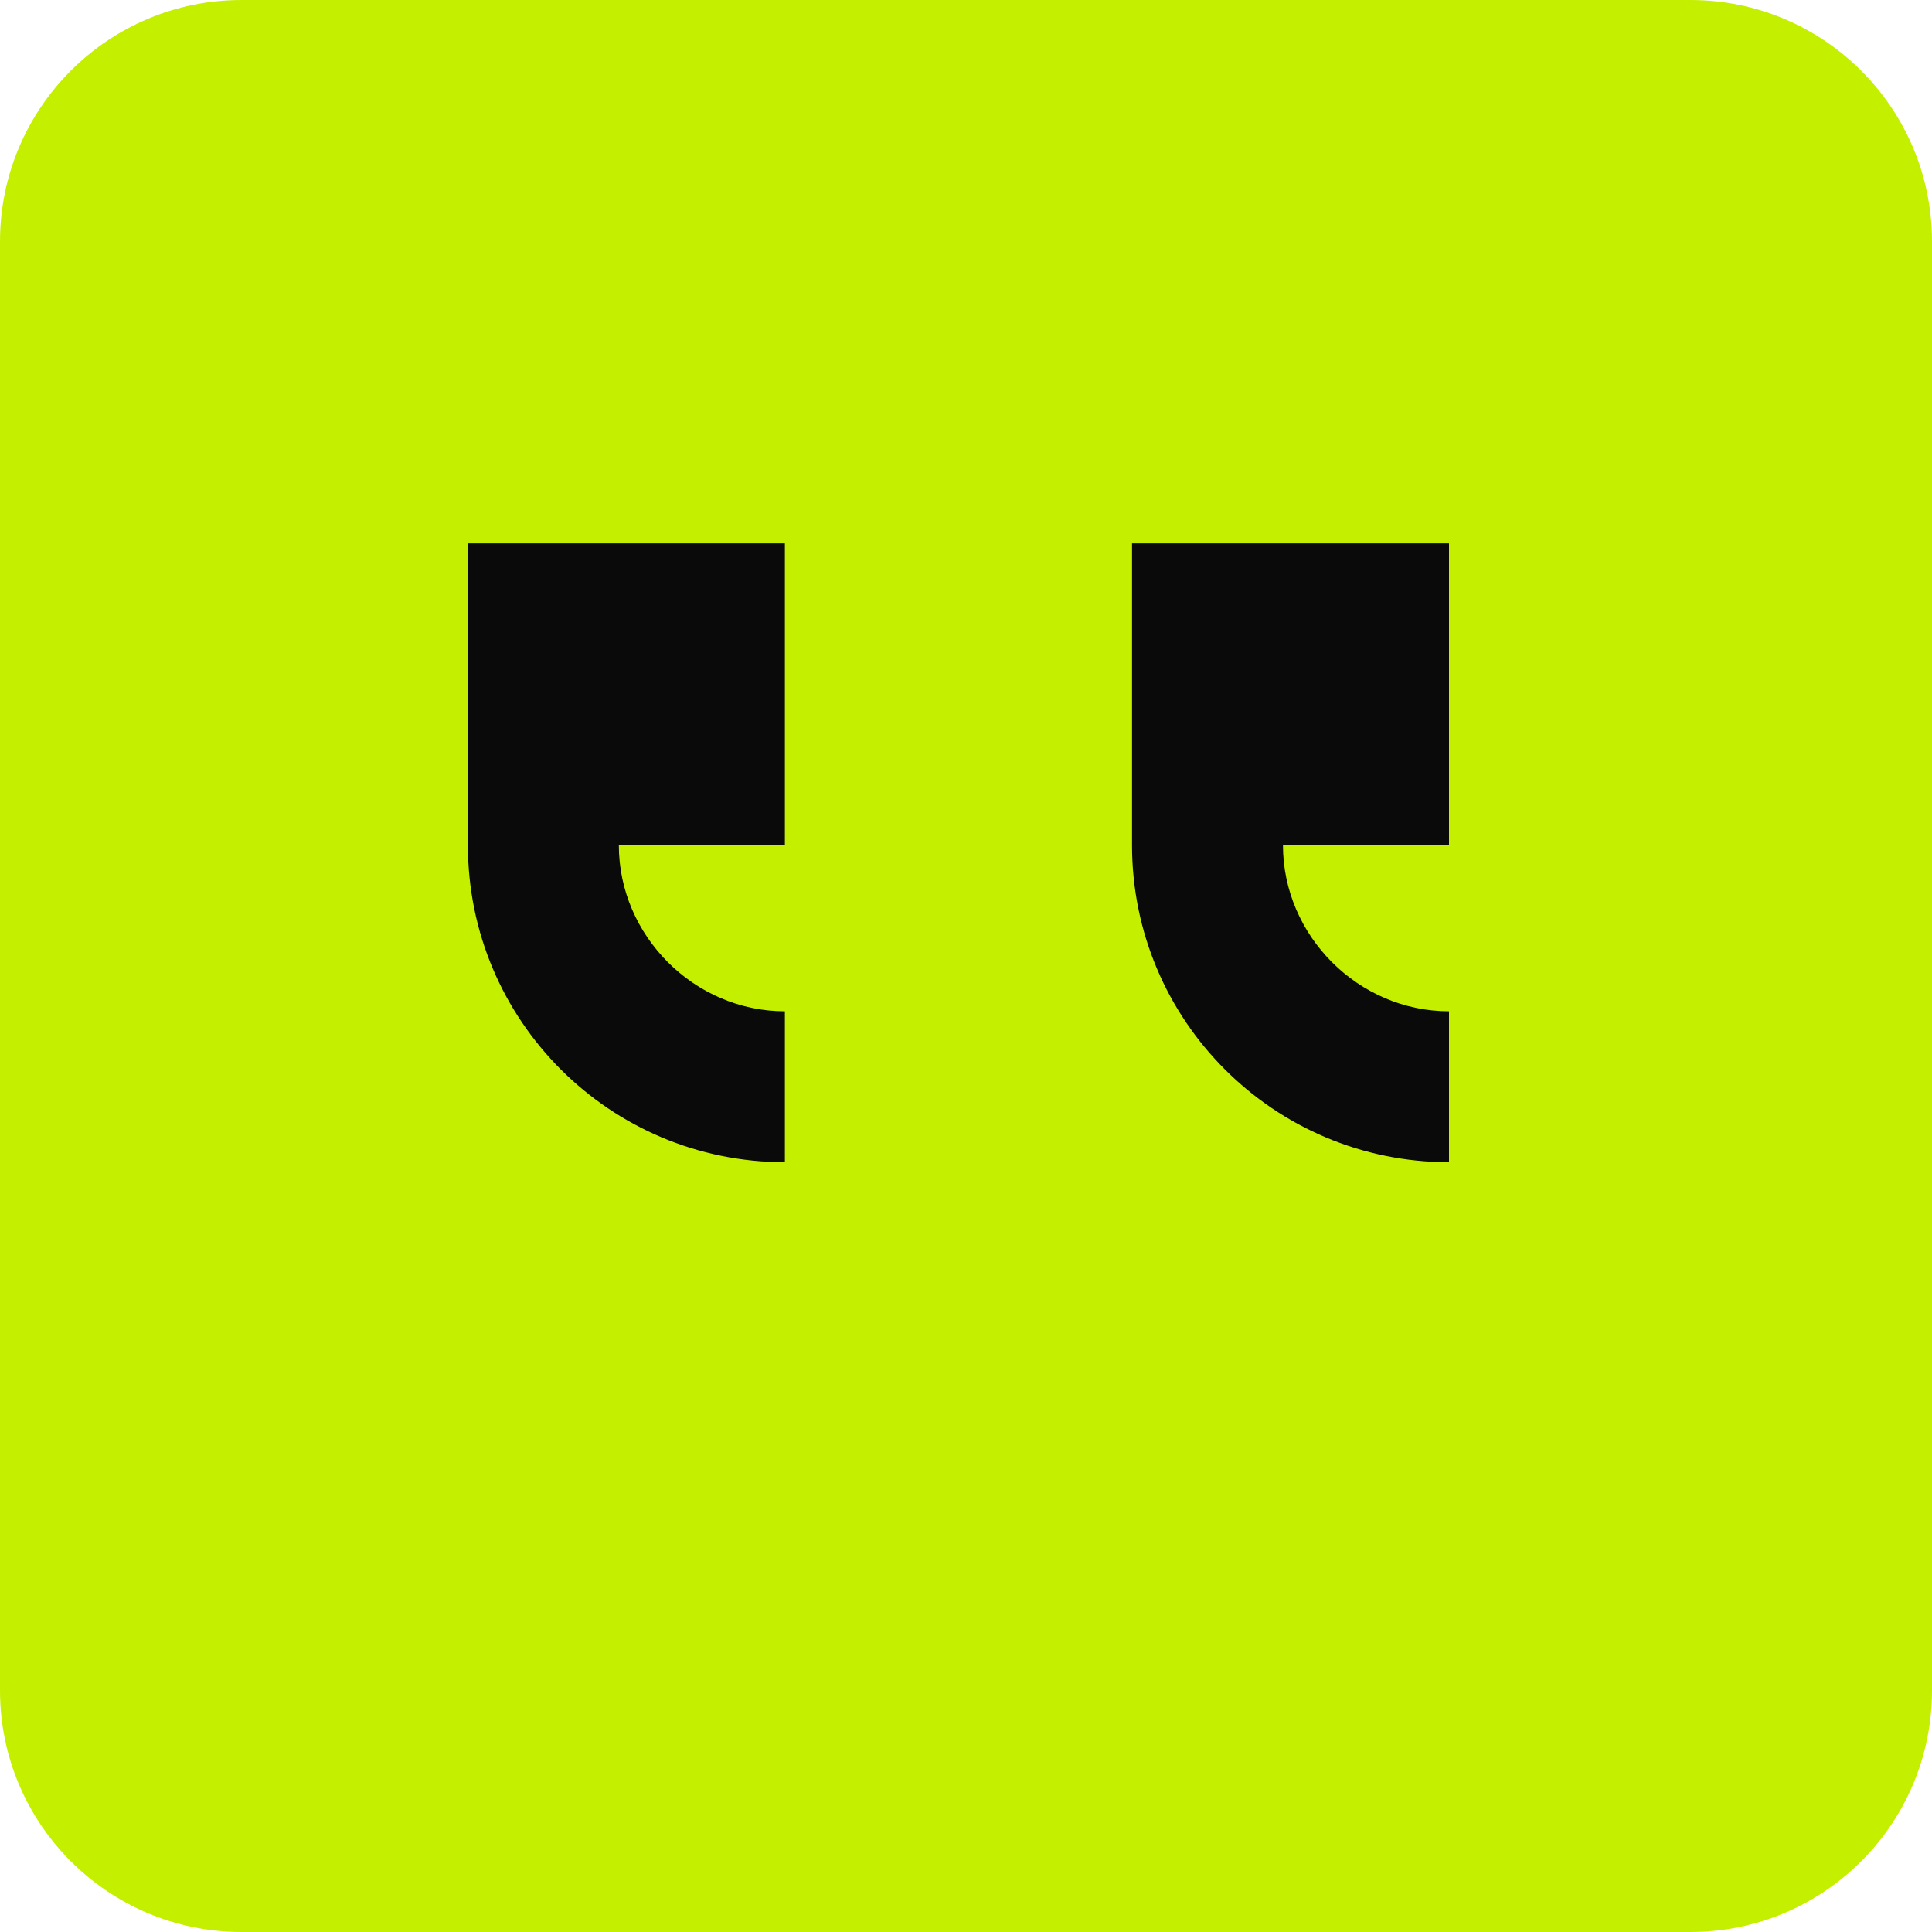
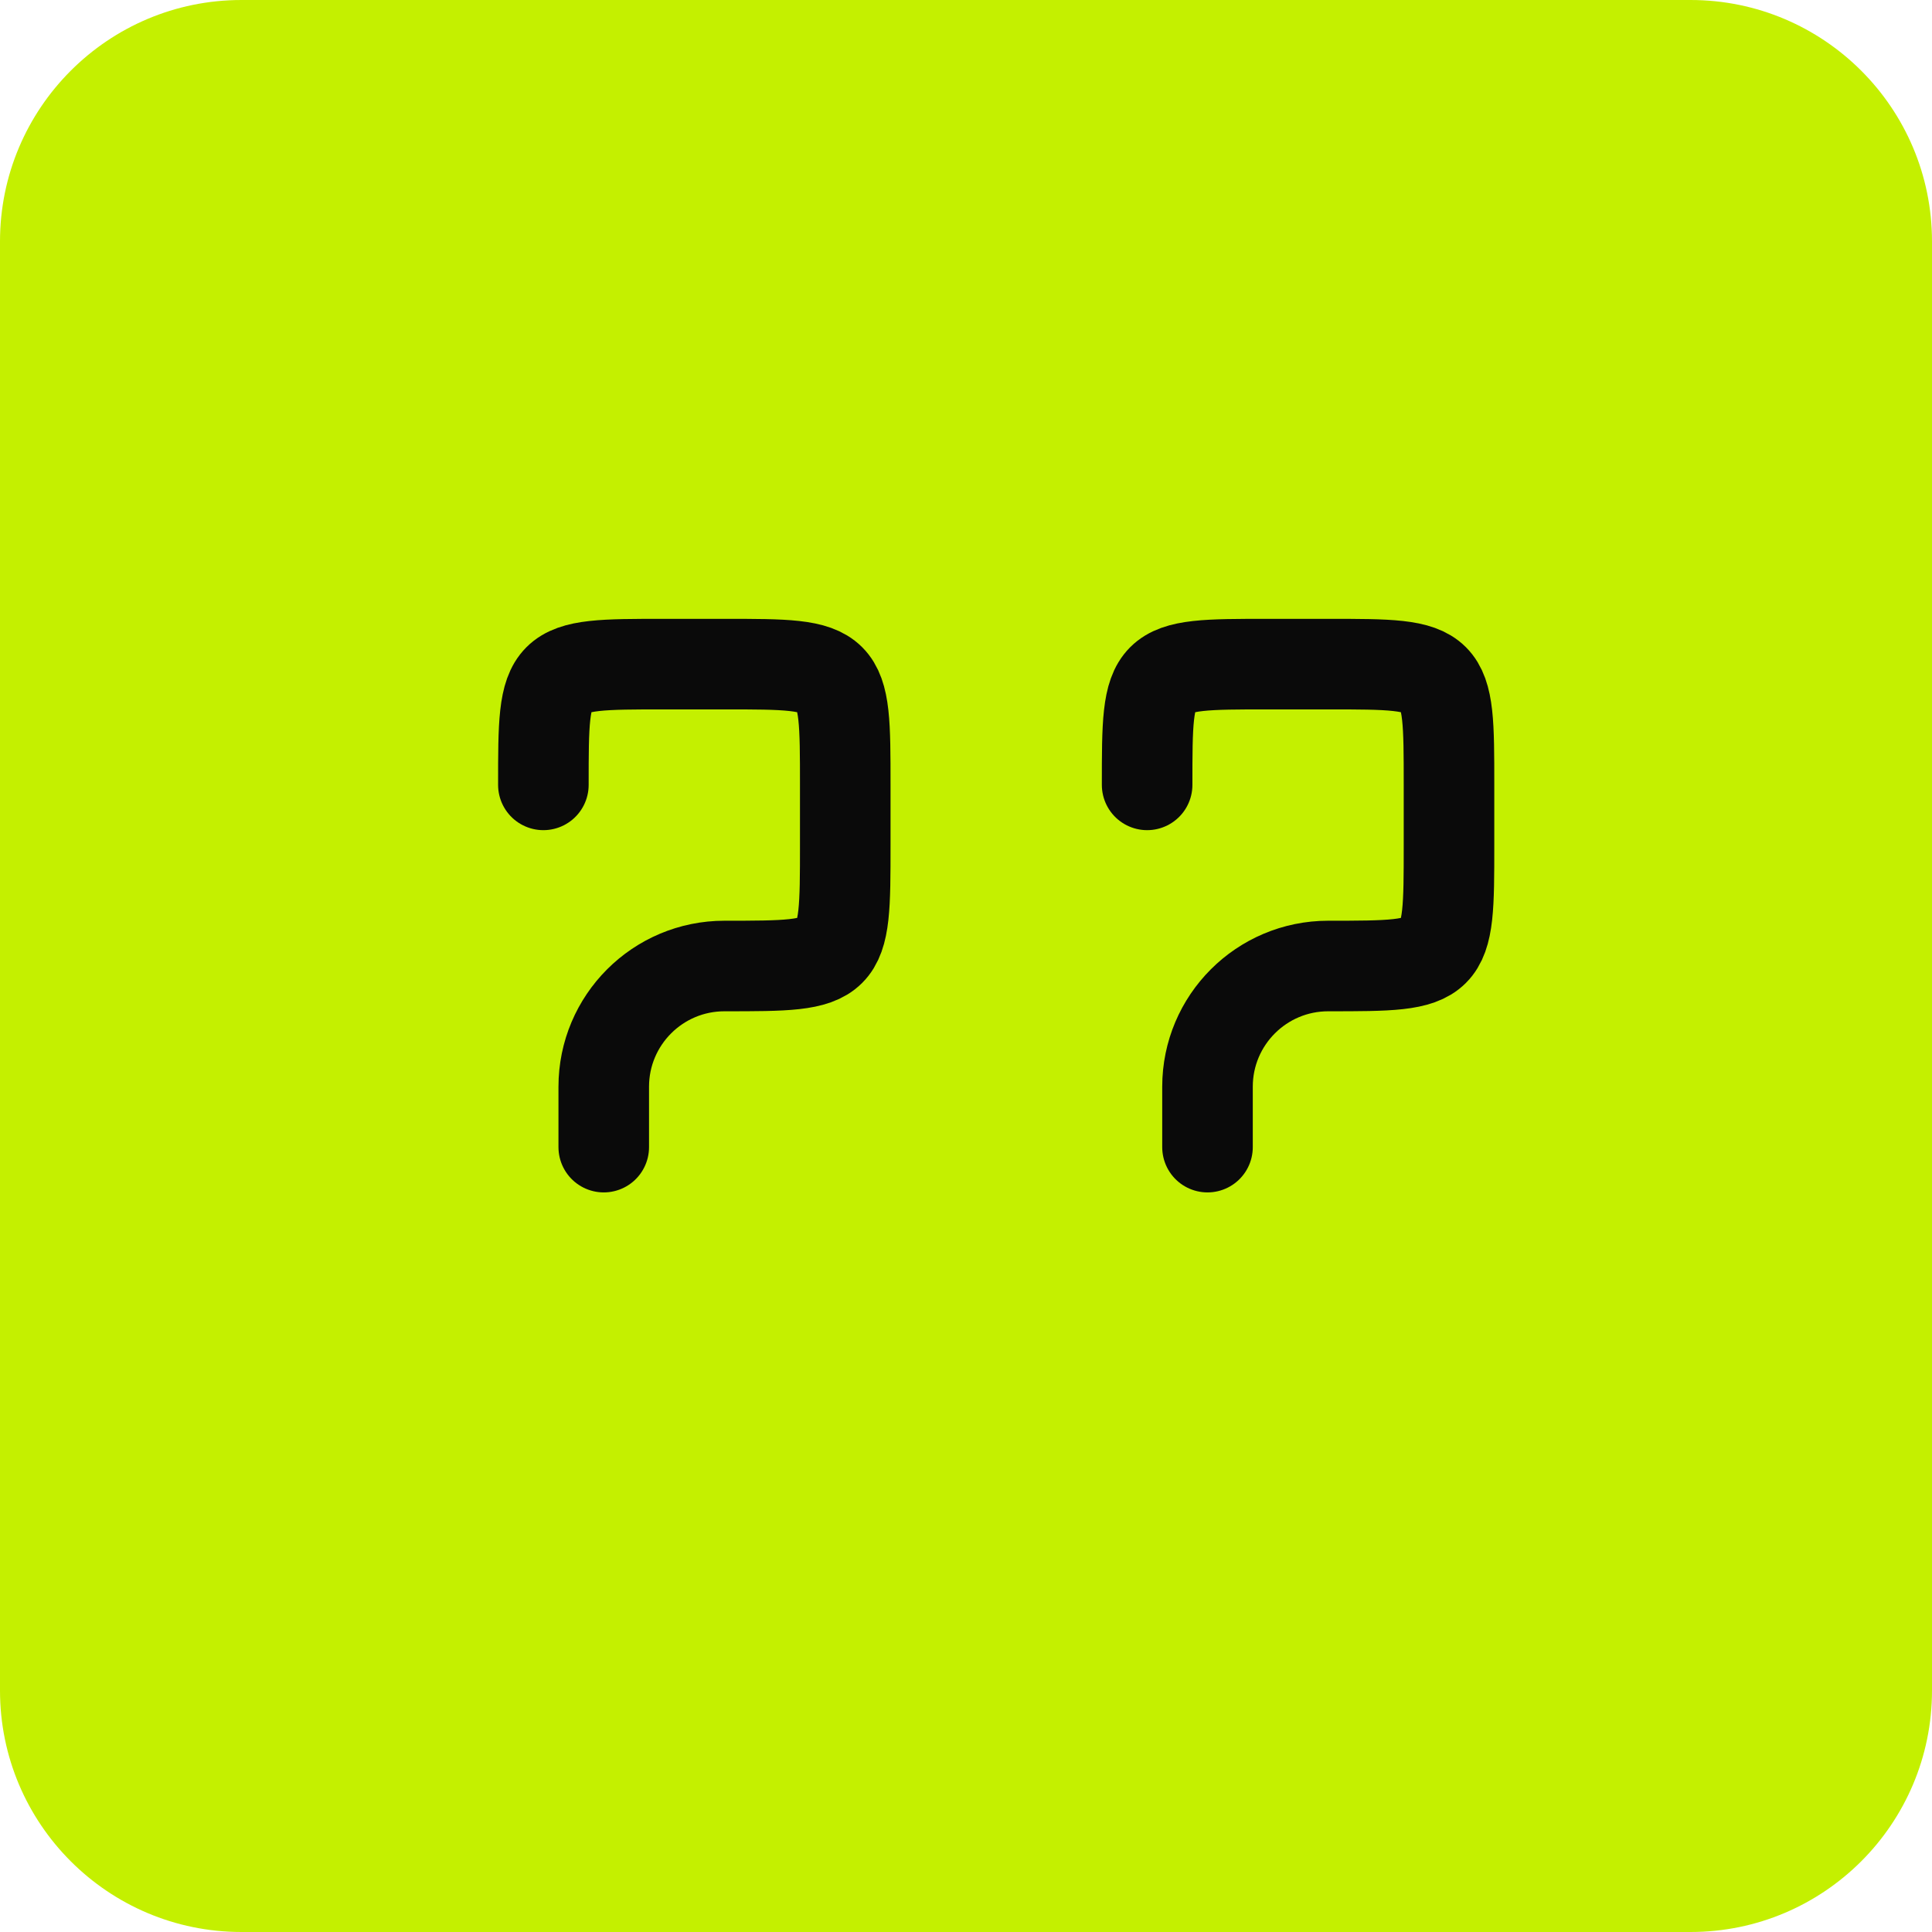
<svg xmlns="http://www.w3.org/2000/svg" width="64" height="64" viewBox="0 0 64 64" fill="none">
  <rect width="64" height="64" rx="8" fill="#c4f000" />
-   <path d="M16 18h10v10h-5.5c0 3 2.5 5.5 5.5 5.5v5c-5.8 0-10.5-4.7-10.5-10.5V18zm22 0h10v10h-5.5c0 3 2.5 5.5 5.5 5.5v5c-5.8 0-10.5-4.7-10.5-10.5V18z" fill="#0a0a0a" />
+   <path d="M18 26c0-2 0-3 .5-3.5S20 22 22 22h2c2 0 3 0 3.5.5s.5 1.5.5 3.5v2c0 2 0 3-.5 3.5S26 32 24 32c-2.21 0-4 1.79-4 4v2" stroke="#0a0a0a" stroke-width="3" stroke-linecap="round" stroke-linejoin="round" />
+   <path d="M38 26c0-2 0-3 .5-3.5S40 22 42 22h2c2 0 3 0 3.5.5s.5 1.5.5 3.5v2c0 2 0 3-.5 3.5S46 32 44 32c-2.21 0-4 1.79-4 4v2" stroke="#0a0a0a" stroke-width="3" stroke-linecap="round" stroke-linejoin="round" />
</svg>
